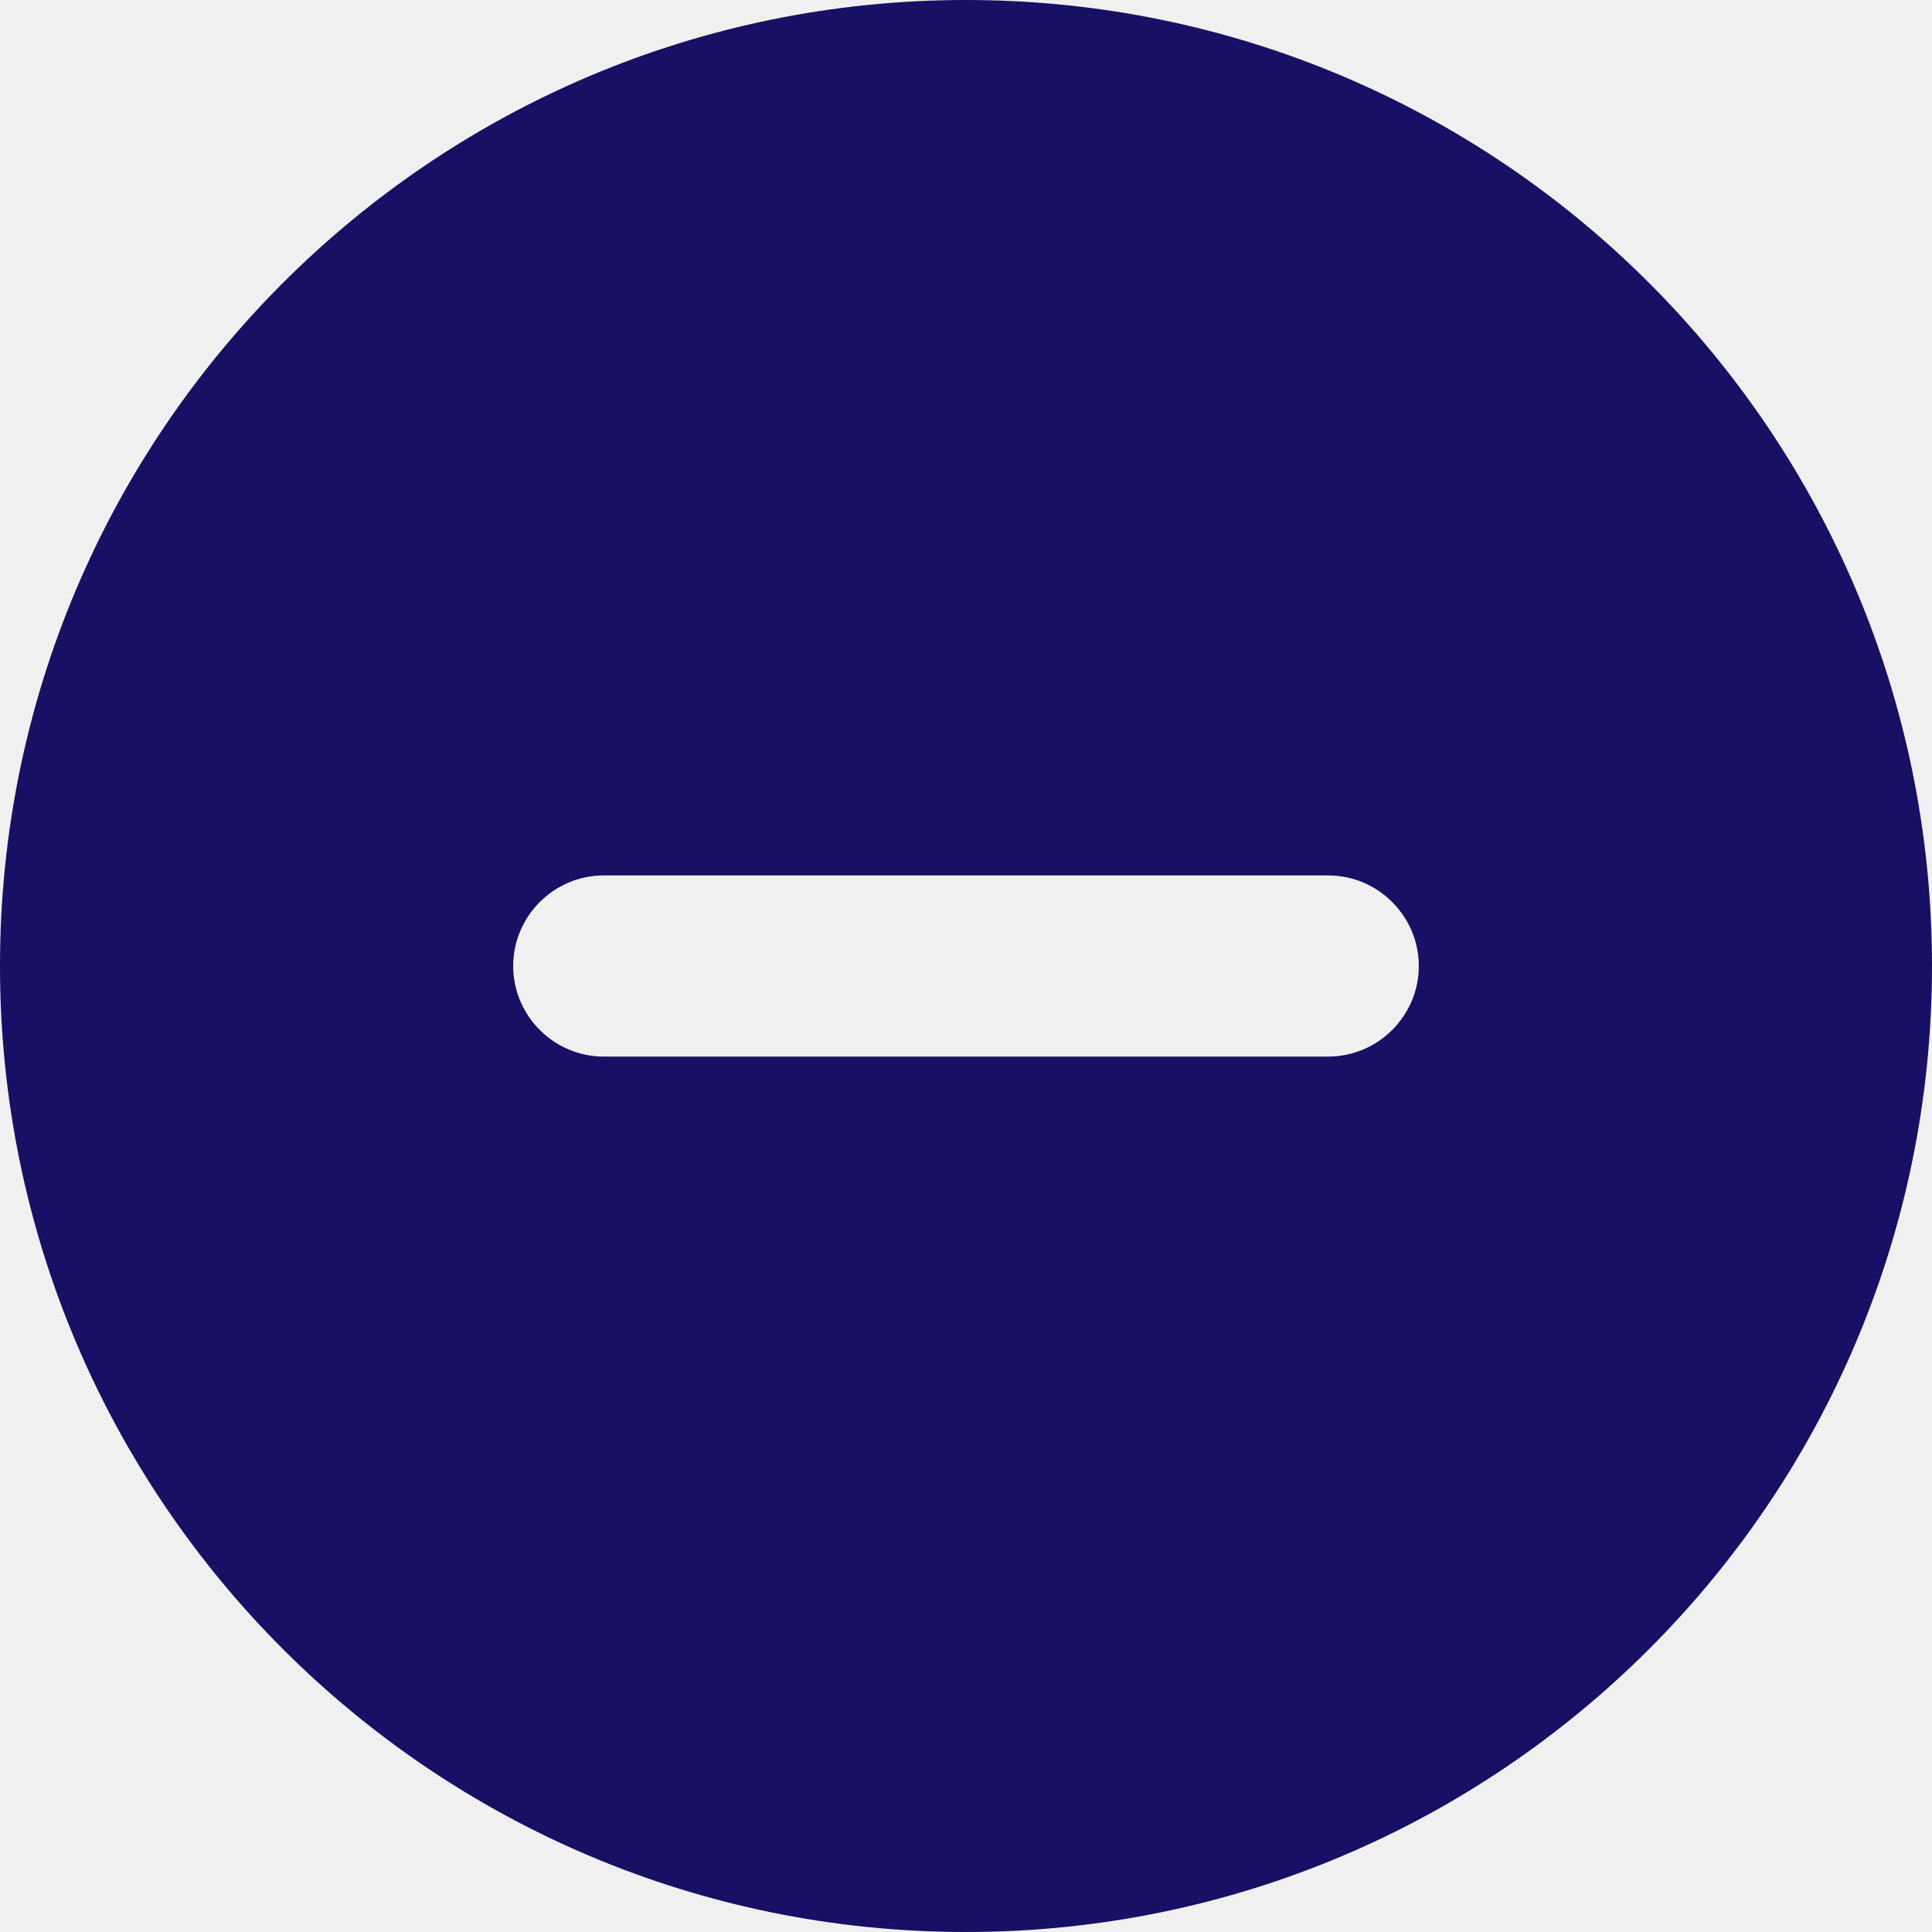
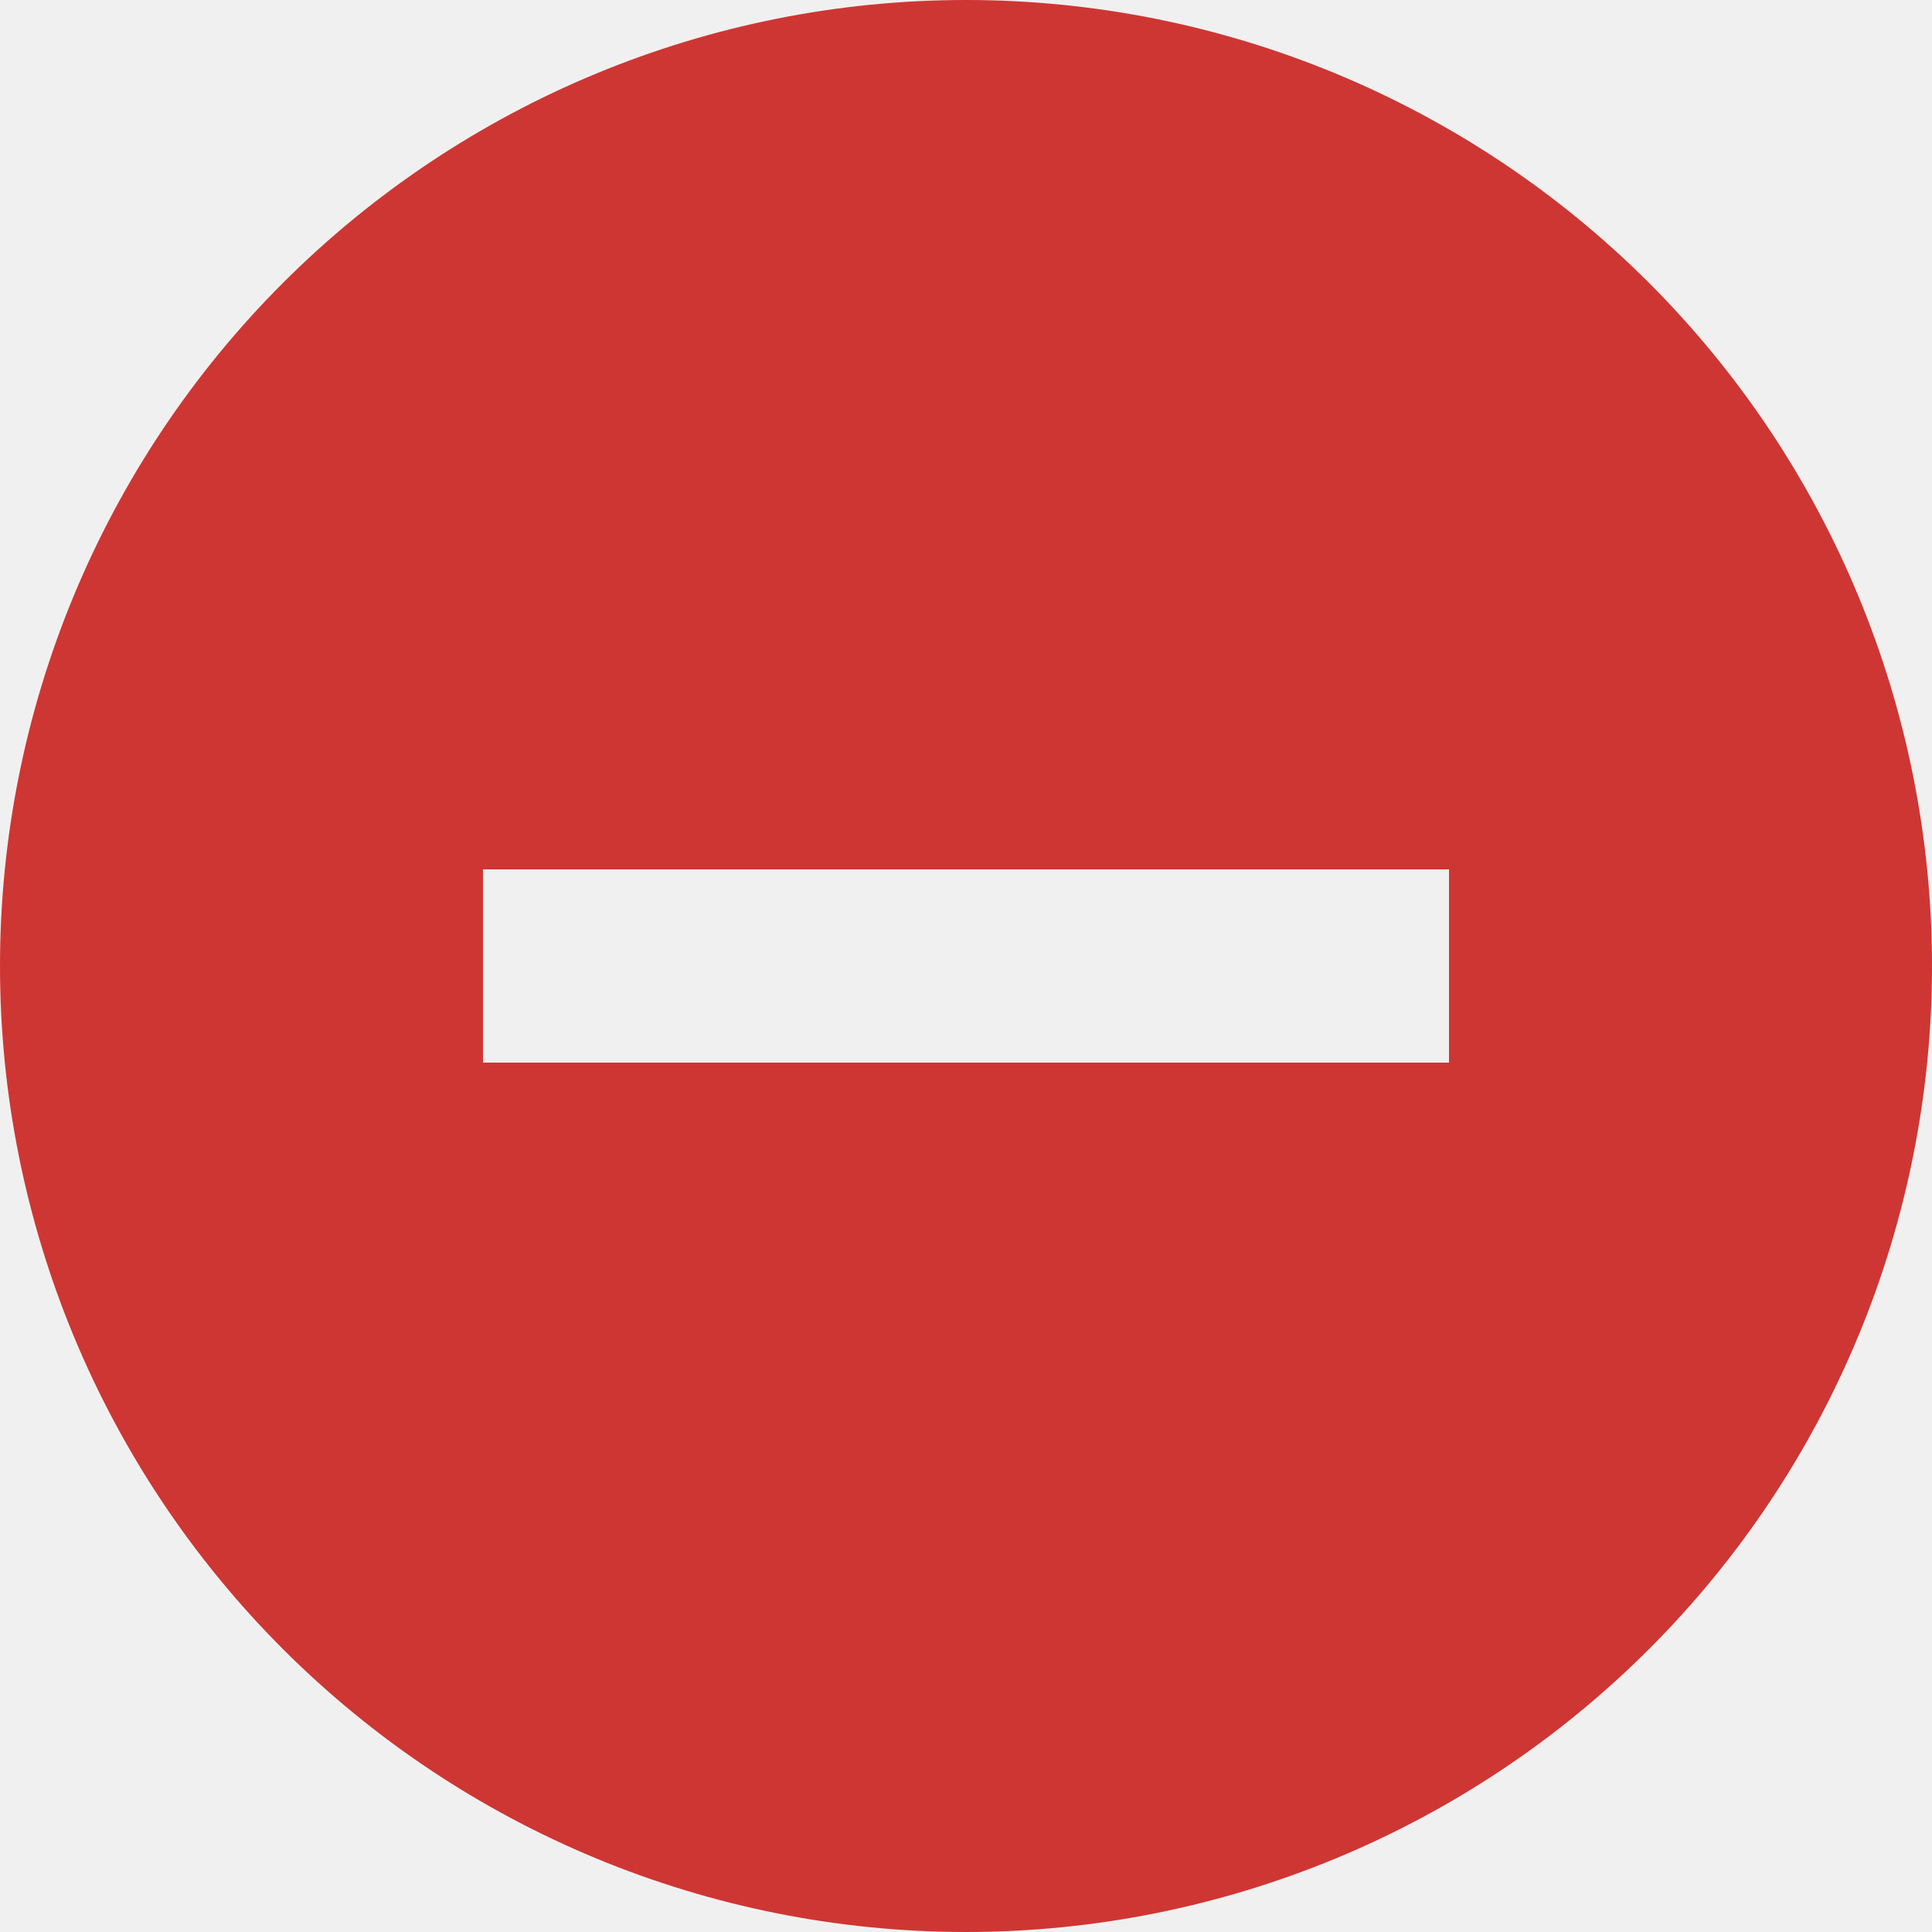
- <svg xmlns="http://www.w3.org/2000/svg" viewBox="0 0 512 512">
-   <path d="M256 0C114.6 0 0 114.6 0 256s114.6 256 256 256 256-114.6 256-256S397.4 0 256 0zm96 280H160c-13.2 0-24-10.8-24-24s10.8-24 24-24h192c13.2 0 24 10.8 24 24s-10.8 24-24 24z" fill="#171064" class="fill-000000" />
+ <svg xmlns="http://www.w3.org/2000/svg" width="18" height="18" viewBox="0 0 18 18" fill="none">
+   <g id="zondicons:minus-solid" clip-path="url(#clip0_234_23)">
+     <path id="Vector" d="M9 18C6.613 18 4.324 17.052 2.636 15.364C0.948 13.676 0 11.387 0 9C0 6.613 0.948 4.324 2.636 2.636C4.324 0.948 6.613 0 9 0C11.387 0 13.676 0.948 15.364 2.636C17.052 4.324 18 6.613 18 9C18 11.387 17.052 13.676 15.364 15.364C13.676 17.052 11.387 18 9 18ZM13.5 8.1H4.5V9.9H13.5V8.1Z" fill="#CE3633" />
+   </g>
+   <defs>
+     <clipPath id="clip0_234_23">
+       <rect width="18" height="18" fill="white" />
+     </clipPath>
+   </defs>
</svg>
